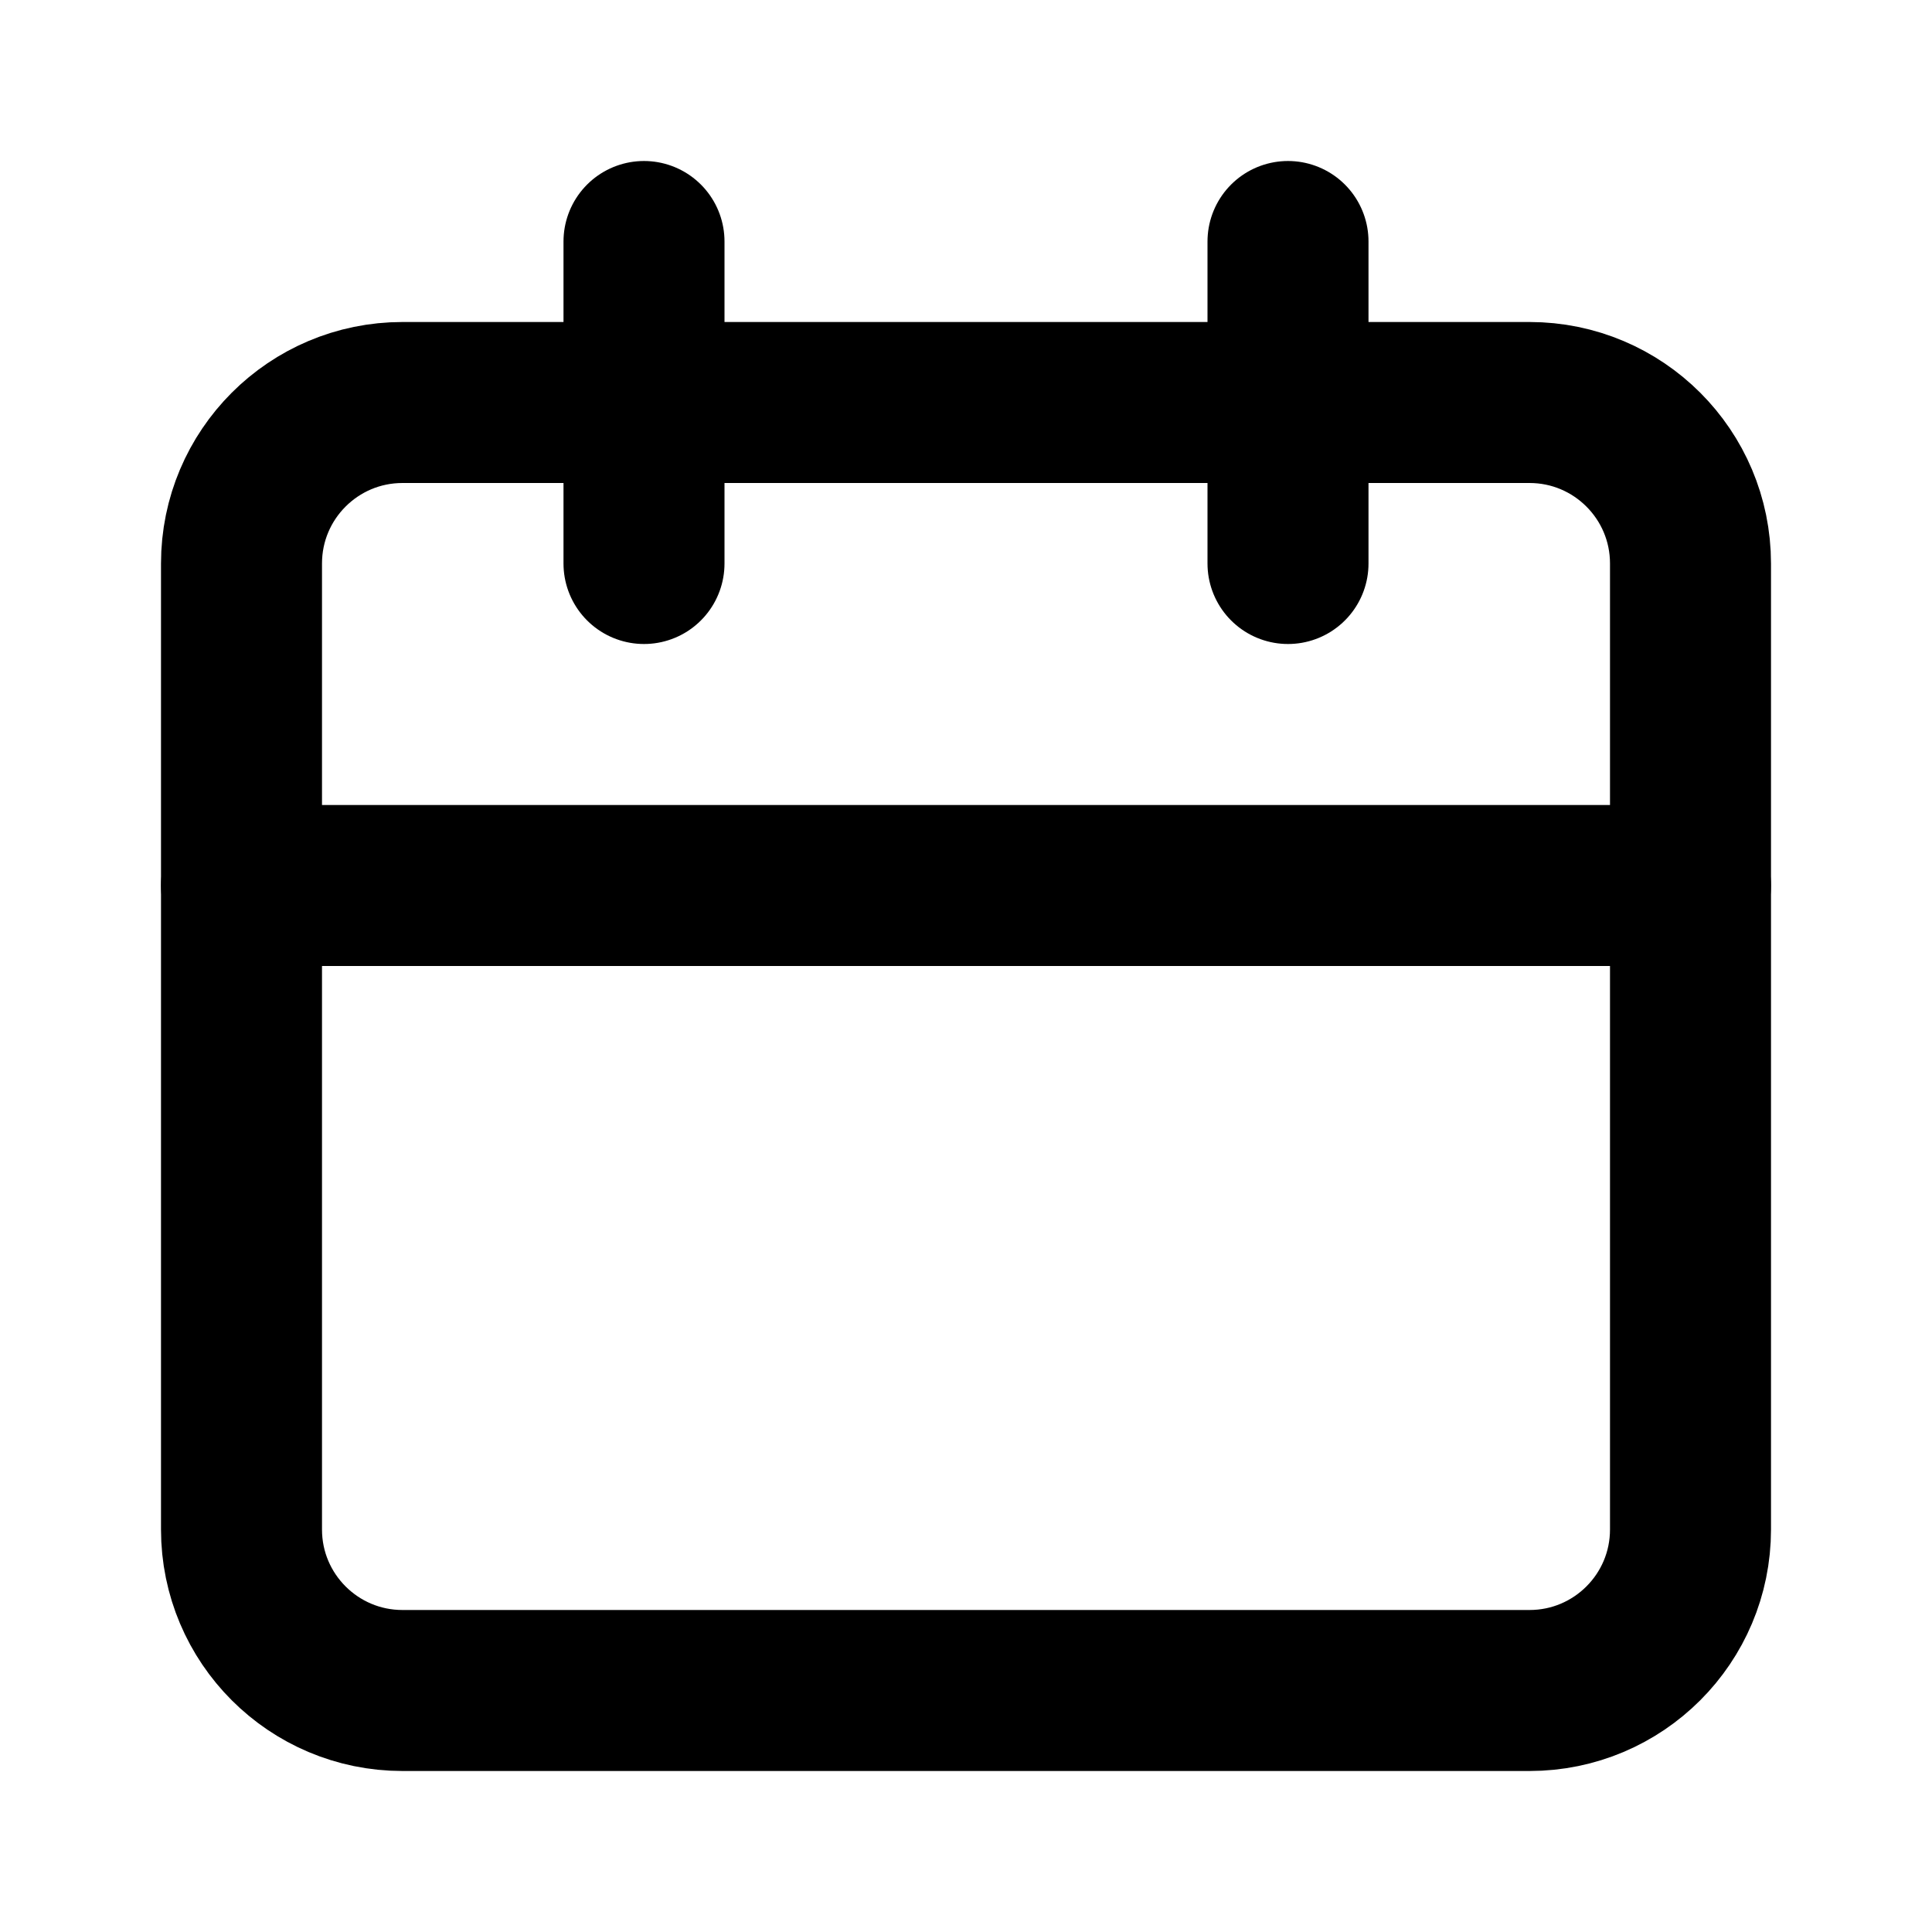
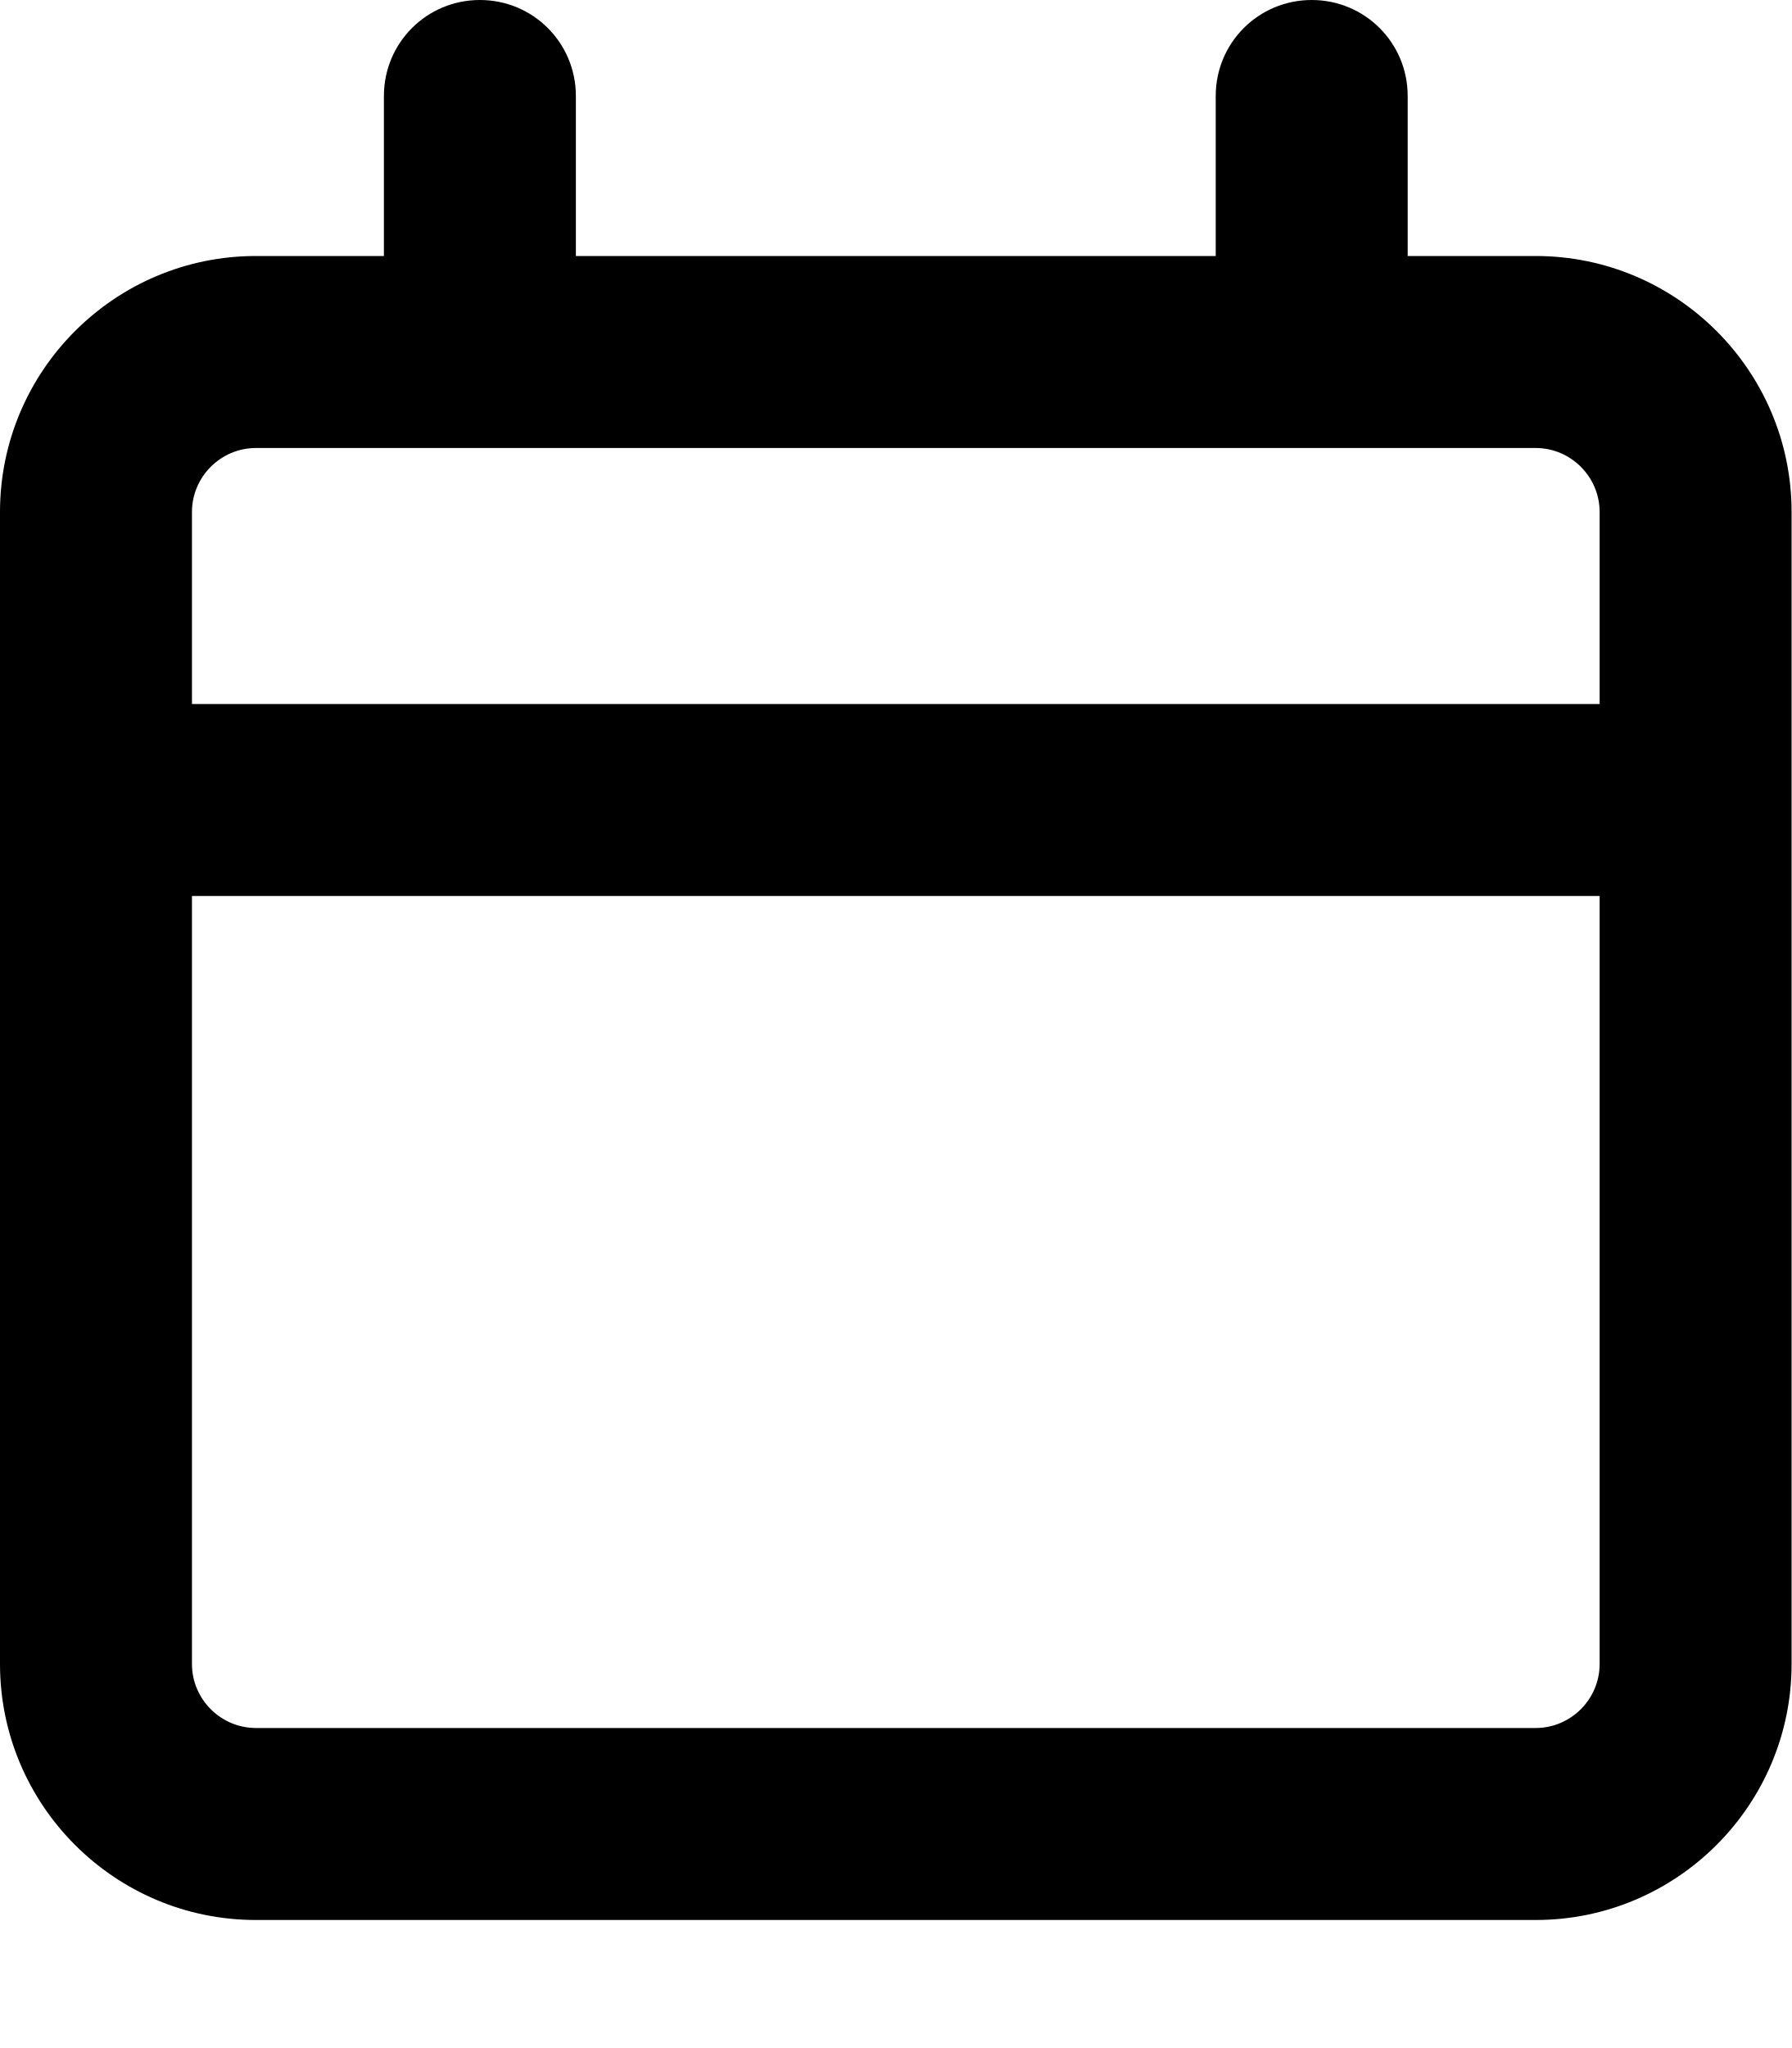
- <svg xmlns="http://www.w3.org/2000/svg" viewBox="0 0 24 24" fill="none" stroke="currentColor" stroke-width="2" stroke-linecap="round" stroke-linejoin="round">
-   <rect x="3" y="5" width="18" height="16" rx="2" />
-   <path d="M16 3v4M8 3v4M3 11h18" />
+ <svg xmlns="http://www.w3.org/2000/svg" viewBox="0 0 448 512">
+   <path fill="currentColor" d="M120 0c13.3 0 24 10.7 24 24l0 40 160 0 0-40c0-13.3 10.7-24 24-24s24 10.7 24 24l0 40 32 0c35.3 0 64 28.7 64 64l0 288c0 35.3-28.7 64-64 64L64 480c-35.3 0-64-28.7-64-64L0 128C0 92.7 28.7 64 64 64l32 0 0-40c0-13.3 10.7-24 24-24zm0 112l-56 0c-8.8 0-16 7.2-16 16l0 48 352 0 0-48c0-8.8-7.2-16-16-16l-264 0zM48 224l0 192c0 8.8 7.2 16 16 16l320 0c8.8 0 16-7.2 16-16l0-192-352 0z" />
</svg>
